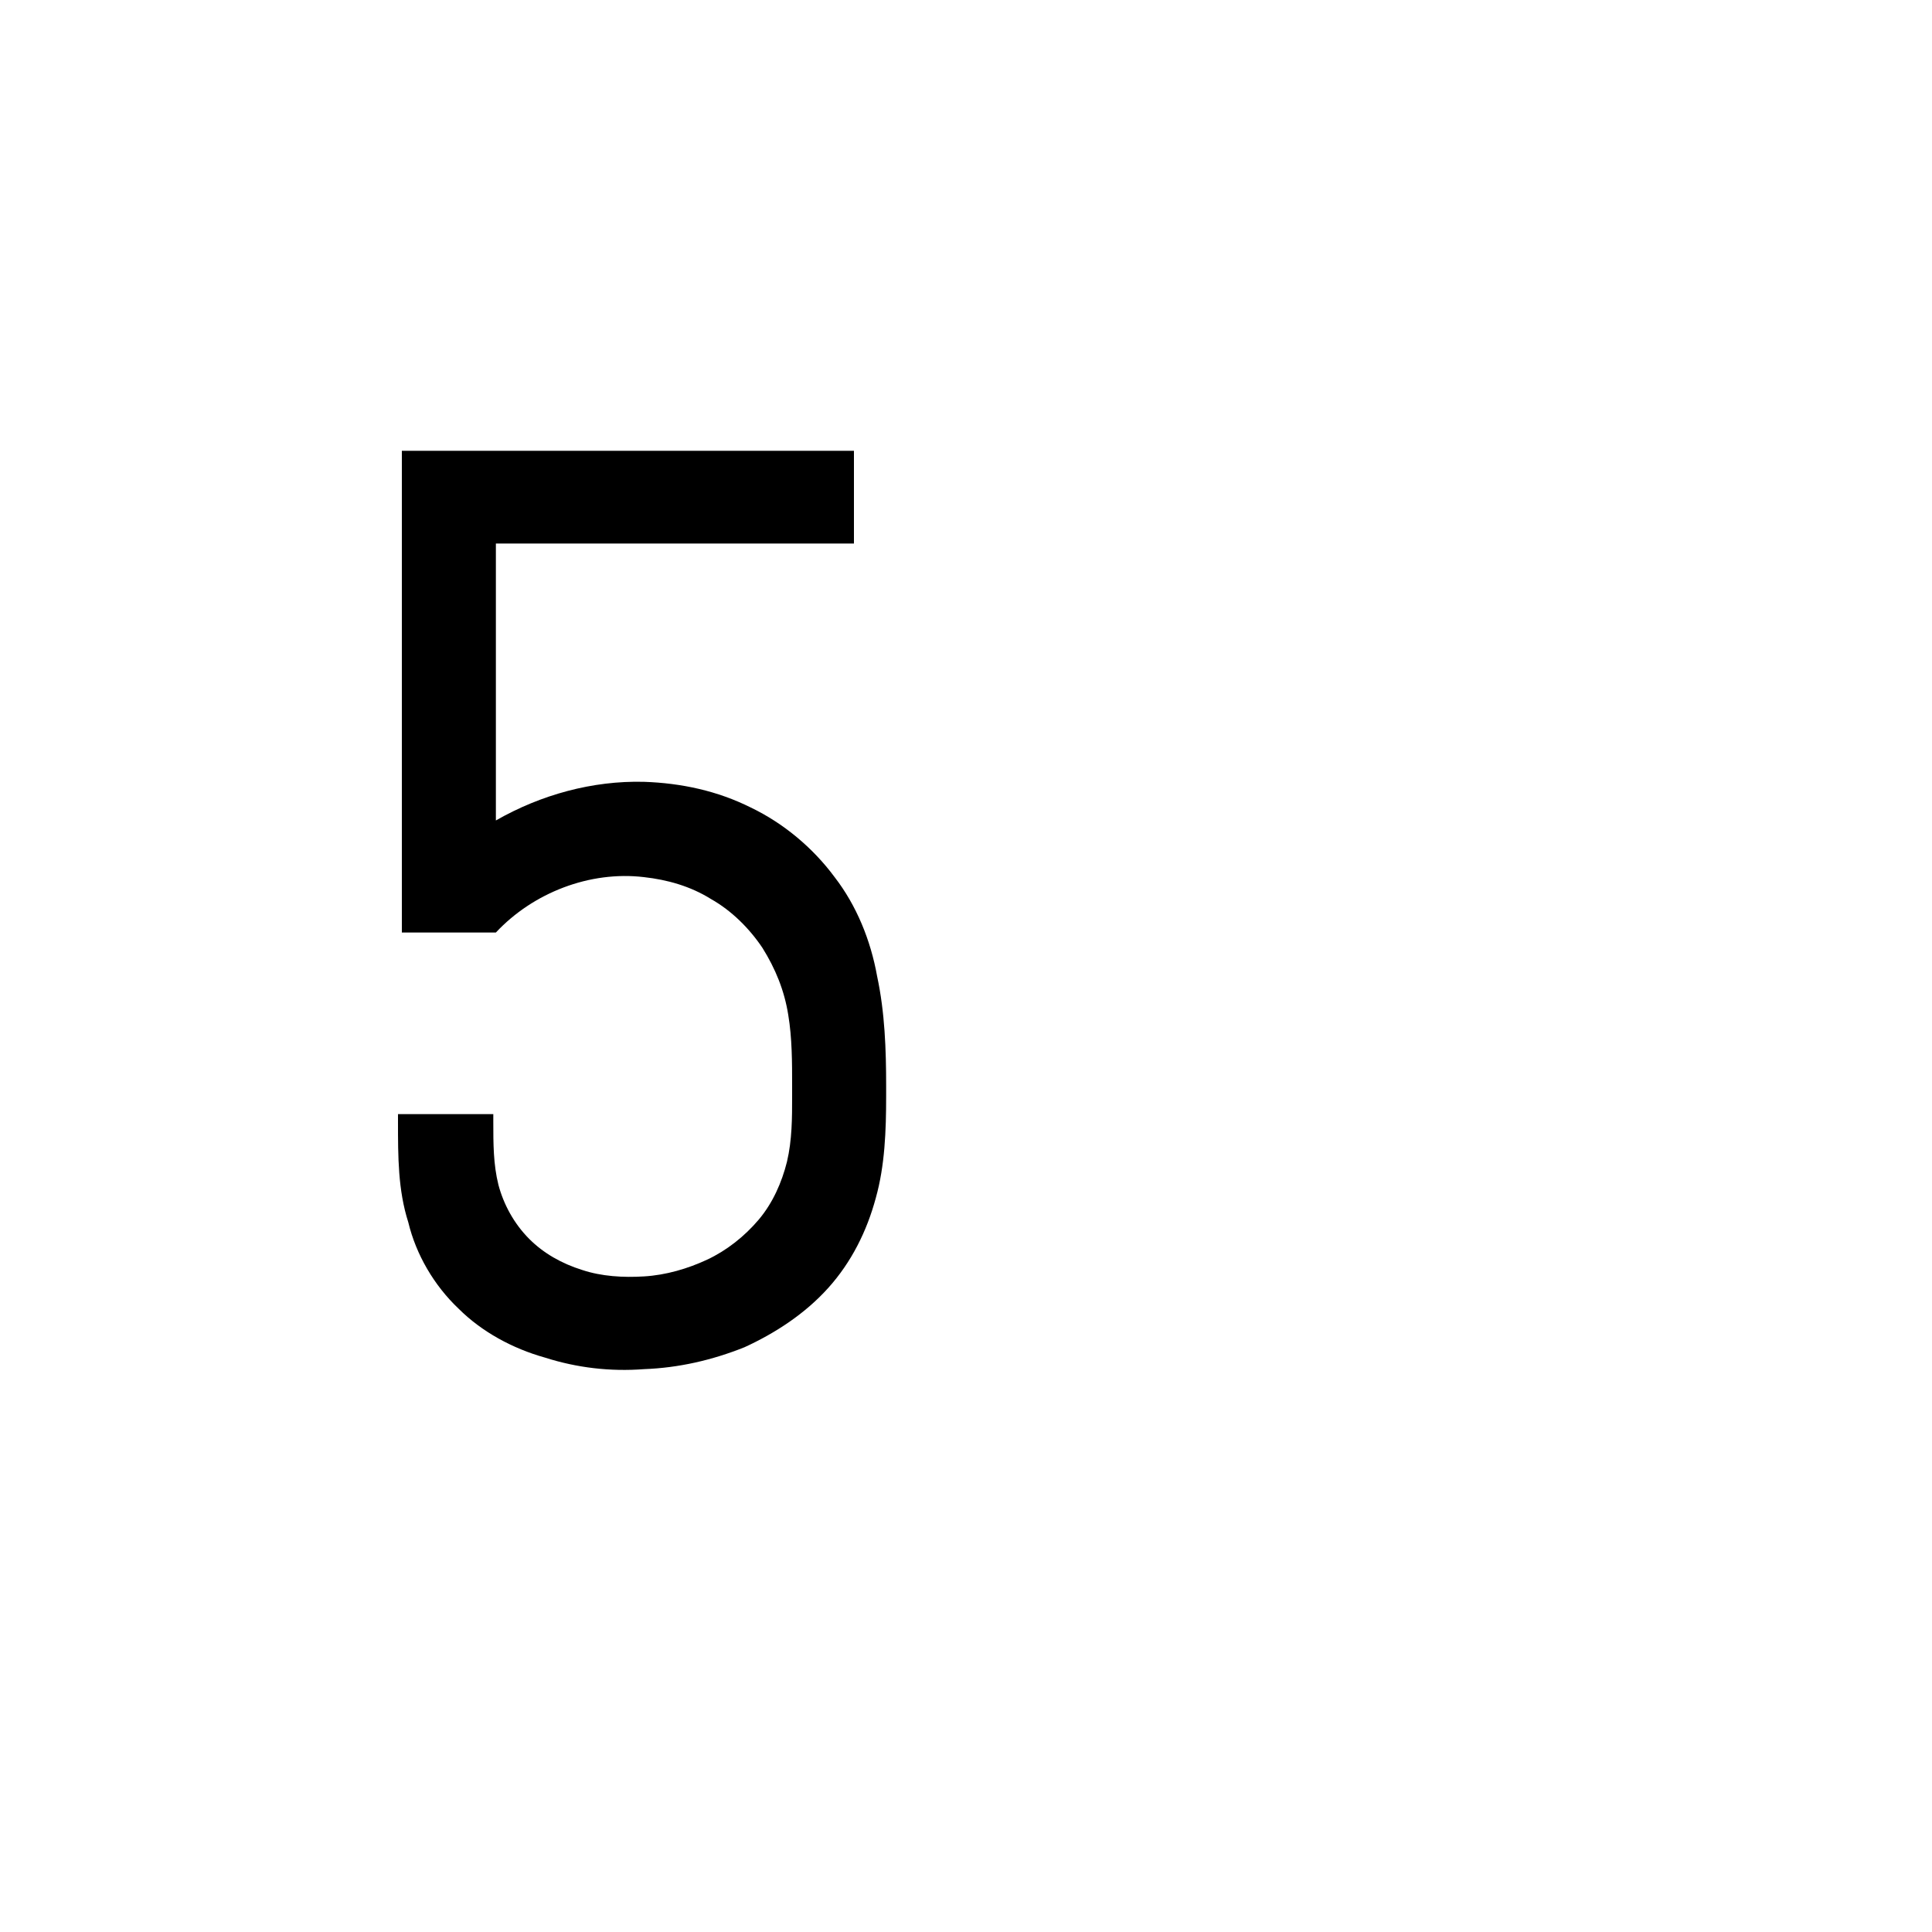
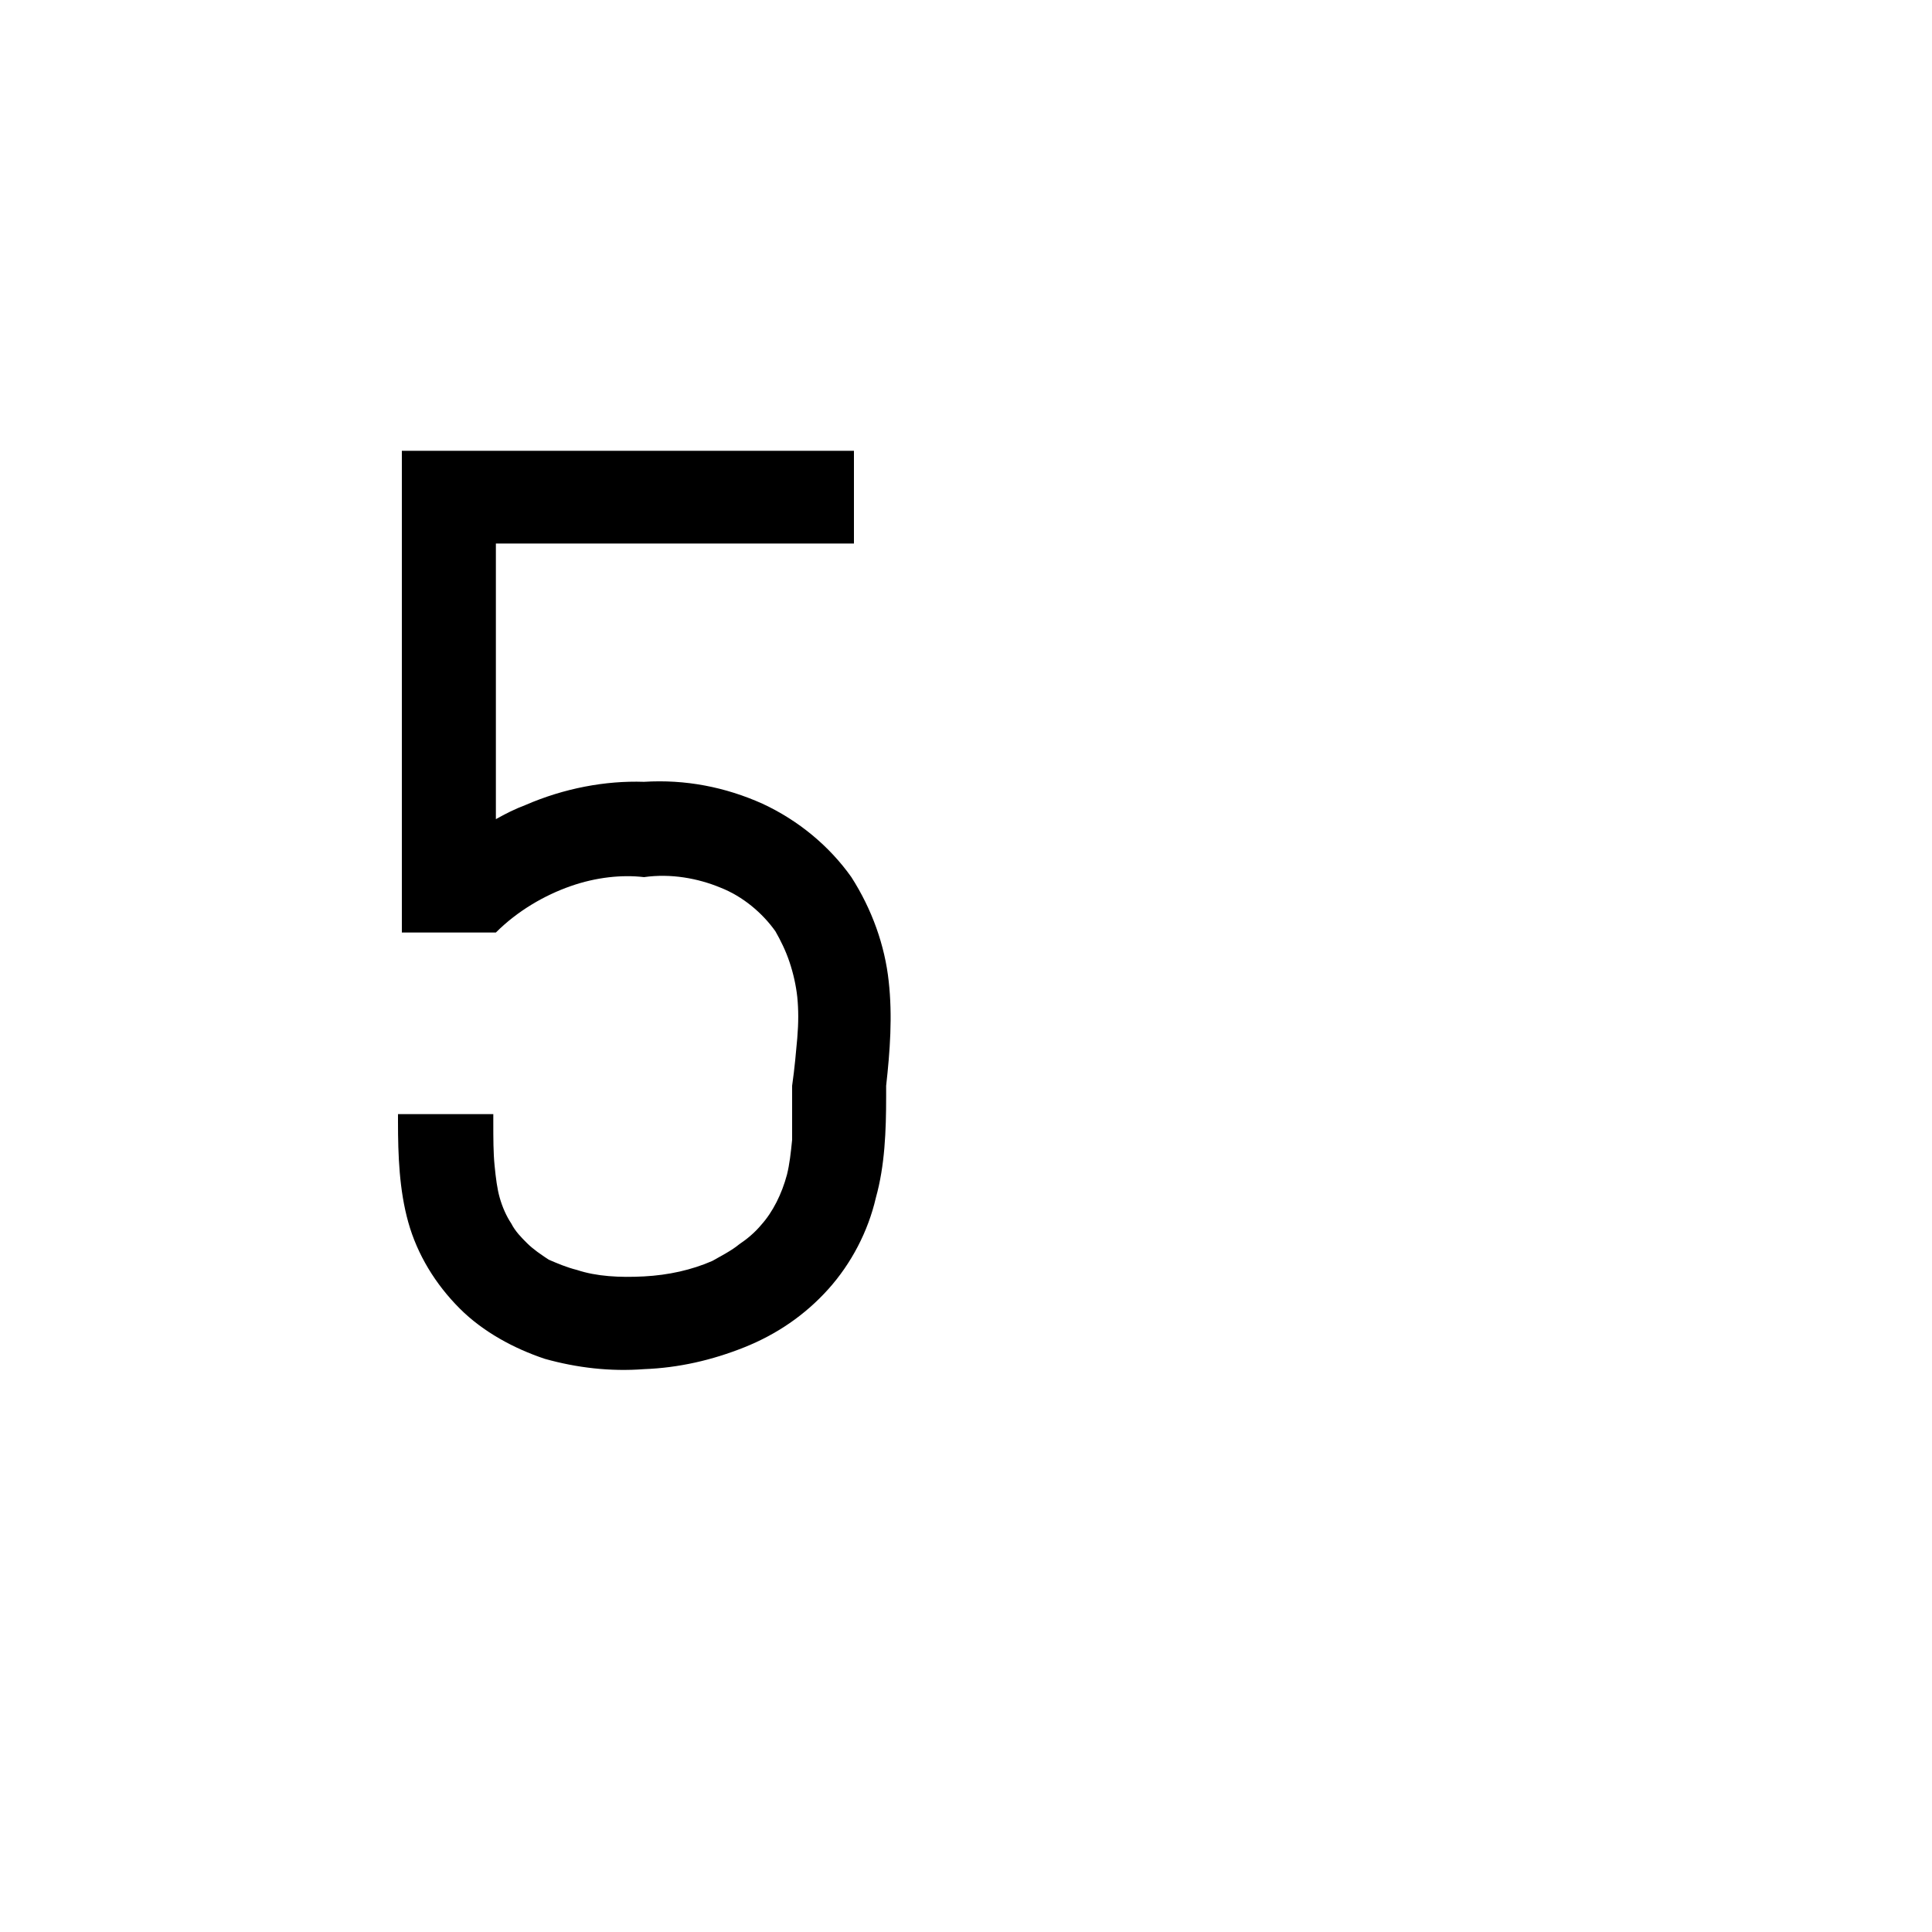
<svg xmlns="http://www.w3.org/2000/svg" viewBox="-0.25 -1.05 1.5 1.5">
-   <path d="M 0.173 0.004 C 0.148 -0.003  0.124 -0.016  0.106 -0.034 C 0.087 -0.052  0.073 -0.076  0.067 -0.101 C 0.059 -0.126  0.059 -0.152  0.059 -0.179 L 0.059 -0.185 L 0.133 -0.185 L 0.133 -0.179 C 0.133 -0.162  0.133 -0.146  0.137 -0.13 C 0.141 -0.115  0.149 -0.1  0.161 -0.088 C 0.172 -0.077  0.186 -0.069  0.202 -0.064 C 0.217 -0.059  0.234 -0.058  0.25 -0.059 C 0.267 -0.06  0.284 -0.065  0.299 -0.072 C 0.314 -0.079  0.328 -0.09  0.339 -0.103 C 0.35 -0.116  0.357 -0.132  0.361 -0.148 C 0.365 -0.165  0.365 -0.182  0.365 -0.199 L 0.365 -0.207 C 0.365 -0.225  0.365 -0.244  0.362 -0.262 C 0.359 -0.281  0.352 -0.298  0.342 -0.314 C 0.332 -0.329  0.318 -0.343  0.302 -0.352 C 0.286 -0.362  0.268 -0.367  0.25 -0.369 C 0.208 -0.374  0.164 -0.357  0.135 -0.326 C 0.135 -0.326  0.135 -0.326  0.135 -0.326 L 0.062 -0.326 L 0.062 -0.7 L 0.413 -0.7 L 0.413 -0.628 L 0.135 -0.628 L 0.135 -0.413 C 0.17 -0.433  0.21 -0.444  0.25 -0.443 C 0.279 -0.442  0.307 -0.436  0.333 -0.423 C 0.358 -0.411  0.381 -0.392  0.398 -0.369 C 0.415 -0.347  0.426 -0.32  0.431 -0.292 C 0.437 -0.264  0.438 -0.235  0.438 -0.207 L 0.438 -0.199 C 0.438 -0.172  0.437 -0.145  0.43 -0.12 C 0.423 -0.094  0.411 -0.07  0.393 -0.05 C 0.375 -0.03  0.352 -0.015  0.328 -0.004 C 0.303 0.006  0.277 0.012  0.25 0.013 C 0.224 0.015  0.198 0.012  0.173 0.004 Z" fill="black" />
+   <path d="M 0.173 0.005 C 0.149 -0.003  0.125 -0.016  0.107 -0.034 C 0.088 -0.053  0.074 -0.076  0.067 -0.101 C 0.06 -0.126  0.059 -0.153  0.059 -0.179 L 0.059 -0.185 L 0.133 -0.185 L 0.133 -0.179 C 0.133 -0.166  0.133 -0.155  0.134 -0.145 C 0.135 -0.135  0.136 -0.127  0.138 -0.12 C 0.14 -0.113  0.143 -0.106  0.147 -0.1 C 0.15 -0.094  0.155 -0.089  0.159 -0.085 C 0.164 -0.08  0.17 -0.076  0.176 -0.072 C 0.183 -0.069  0.19 -0.066  0.198 -0.064 C 0.213 -0.059  0.231 -0.058  0.25 -0.059 C 0.269 -0.06  0.287 -0.064  0.303 -0.071 C 0.31 -0.075  0.318 -0.079  0.324 -0.084 C 0.33 -0.088  0.336 -0.093  0.341 -0.099 C 0.35 -0.109  0.357 -0.123  0.361 -0.138 C 0.363 -0.146  0.364 -0.155  0.365 -0.165 C 0.365 -0.175  0.365 -0.186  0.365 -0.199 L 0.365 -0.207 C 0.367 -0.221  0.368 -0.233  0.369 -0.244 C 0.37 -0.256  0.37 -0.266  0.369 -0.276 C 0.368 -0.285  0.366 -0.294  0.363 -0.303 C 0.36 -0.312  0.356 -0.32  0.352 -0.327 C 0.342 -0.341  0.327 -0.354  0.309 -0.361 C 0.292 -0.368  0.271 -0.372  0.25 -0.369 C 0.233 -0.371  0.213 -0.369  0.193 -0.362 C 0.173 -0.355  0.152 -0.343  0.135 -0.326 C 0.135 -0.326  0.135 -0.326  0.135 -0.326 L 0.062 -0.326 L 0.062 -0.7 L 0.413 -0.7 L 0.413 -0.628 L 0.135 -0.628 L 0.135 -0.414 C 0.142 -0.418  0.15 -0.422  0.158 -0.425 C 0.188 -0.438  0.22 -0.444  0.25 -0.443 C 0.282 -0.445  0.313 -0.439  0.342 -0.426 C 0.37 -0.413  0.394 -0.393  0.411 -0.369 C 0.427 -0.344  0.437 -0.316  0.44 -0.288 C 0.443 -0.261  0.441 -0.234  0.438 -0.207 L 0.438 -0.199 C 0.438 -0.172  0.437 -0.145  0.43 -0.12 C 0.424 -0.094  0.411 -0.069  0.393 -0.049 C 0.375 -0.029  0.353 -0.014  0.328 -0.004 C 0.303 0.006  0.277 0.012  0.25 0.013 C 0.224 0.015  0.198 0.012  0.173 0.005 Z" fill="black" />
</svg>
